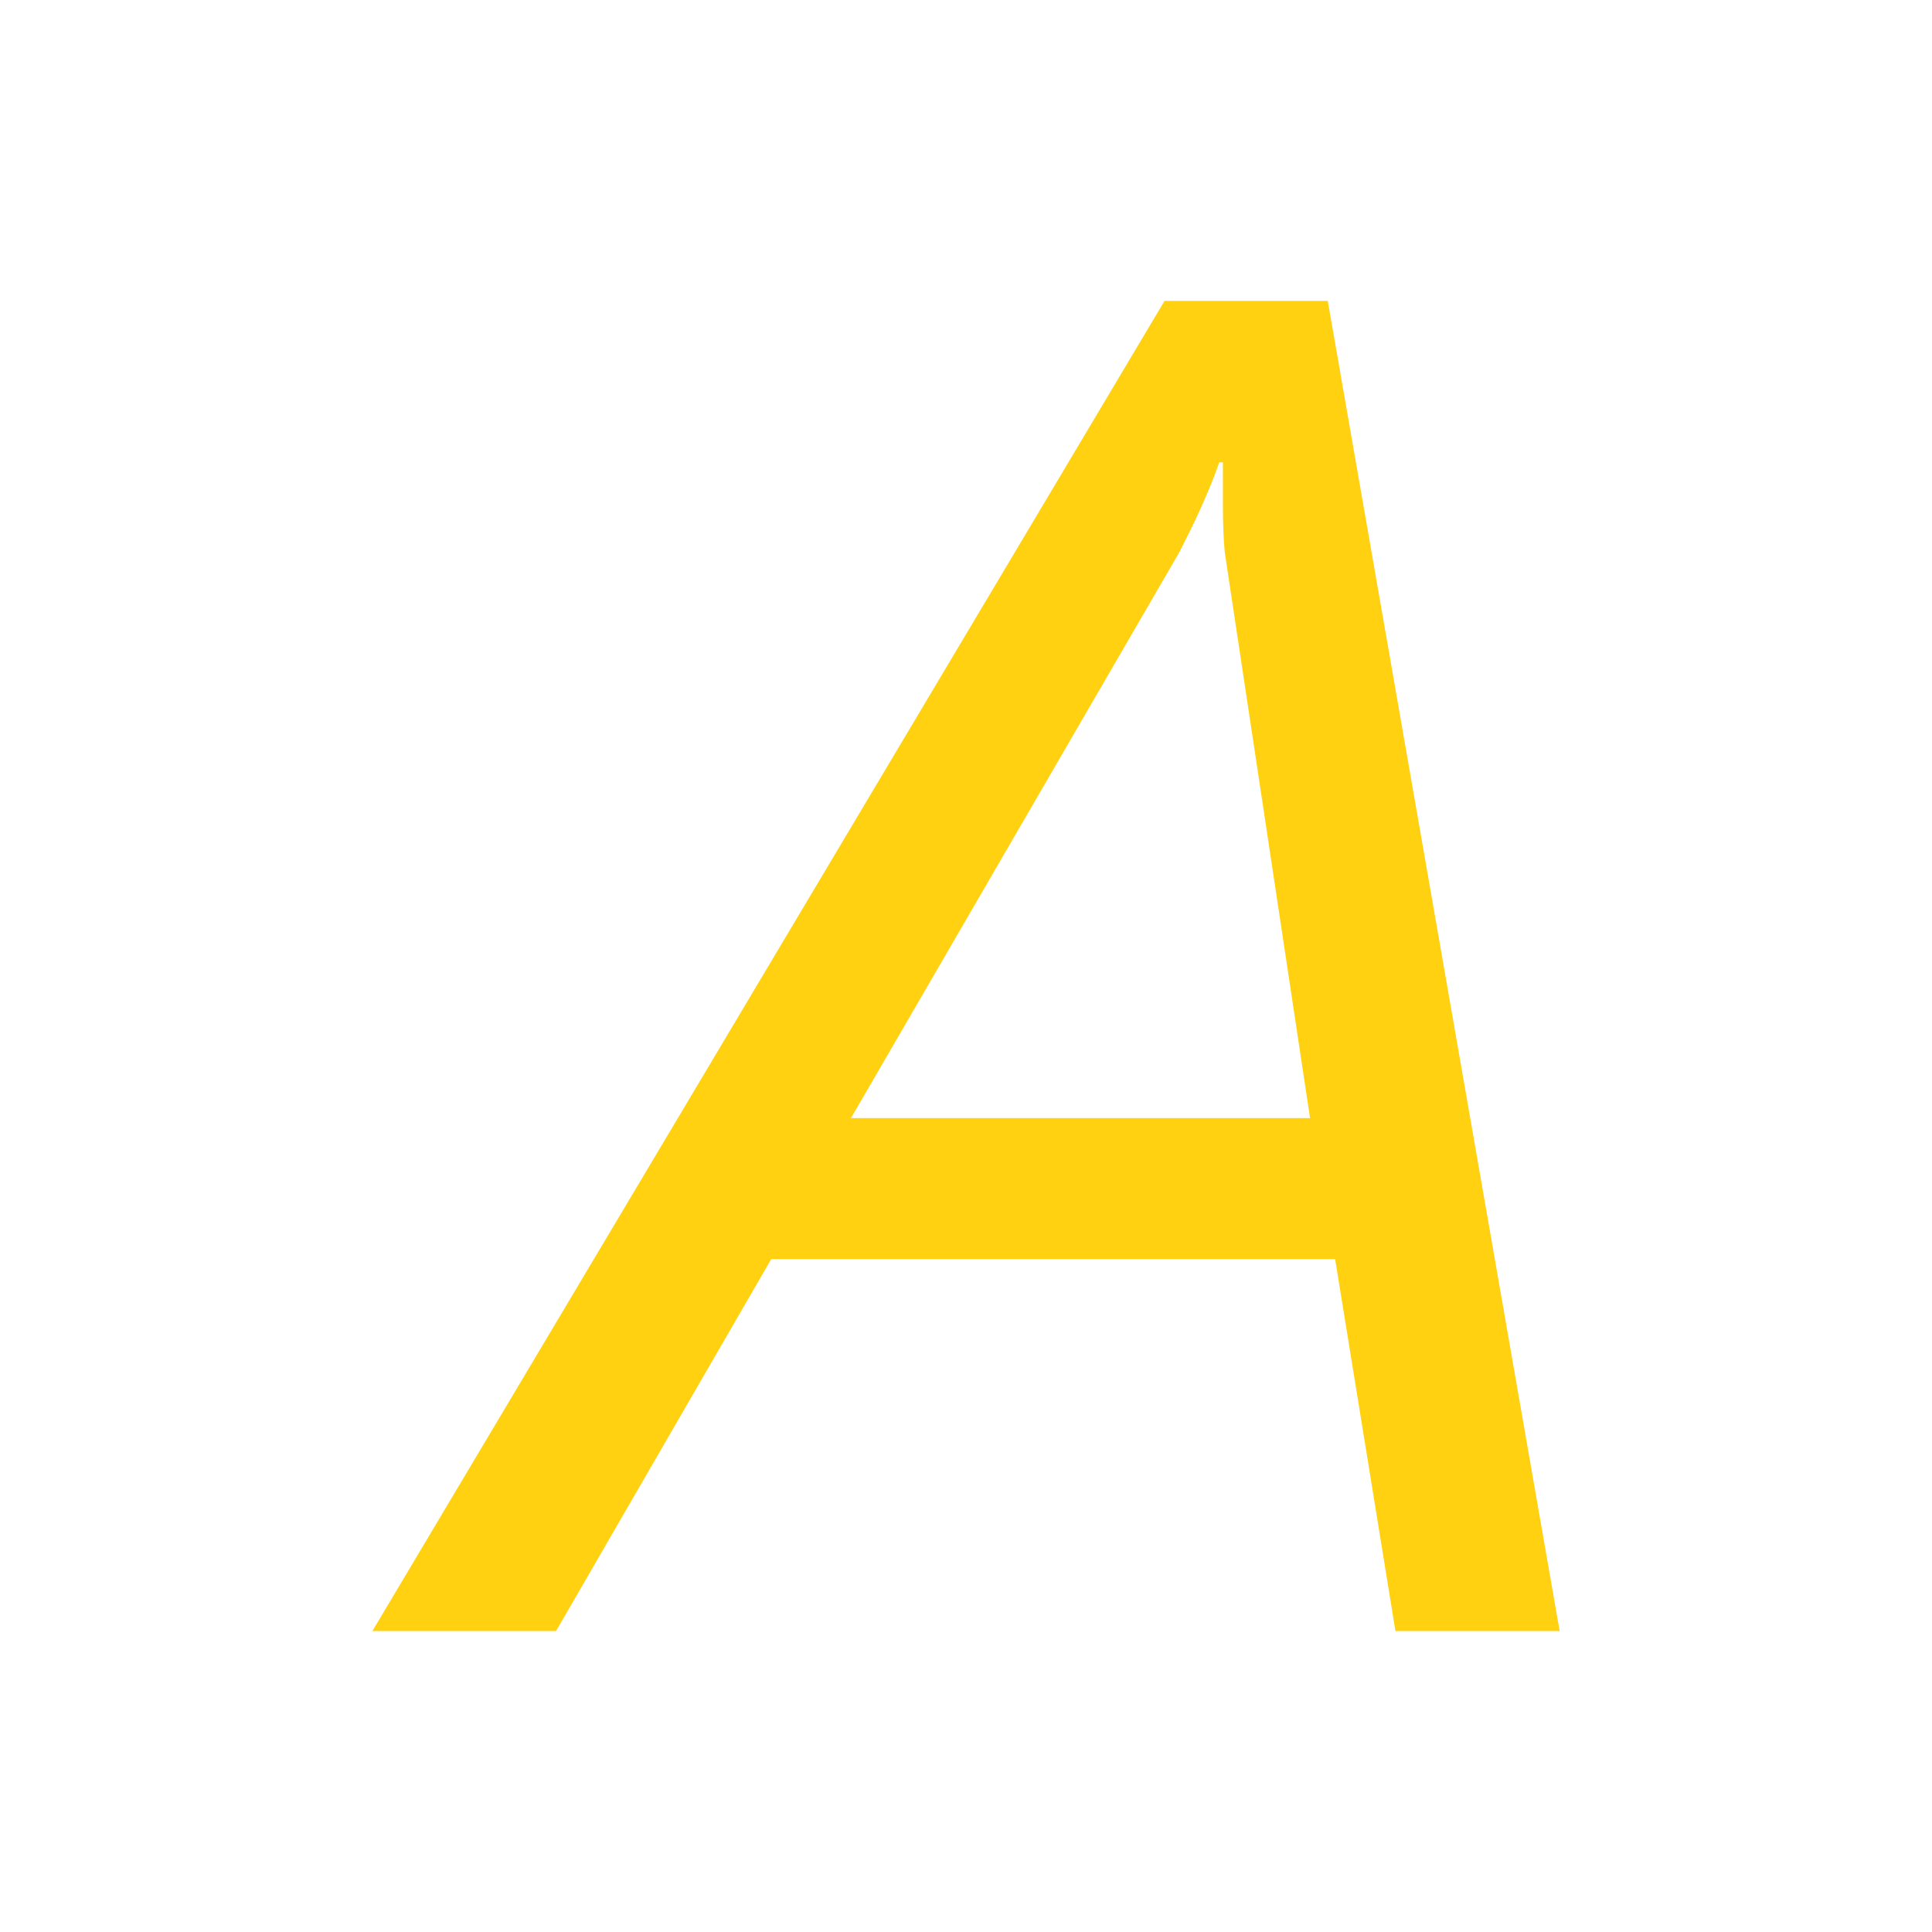
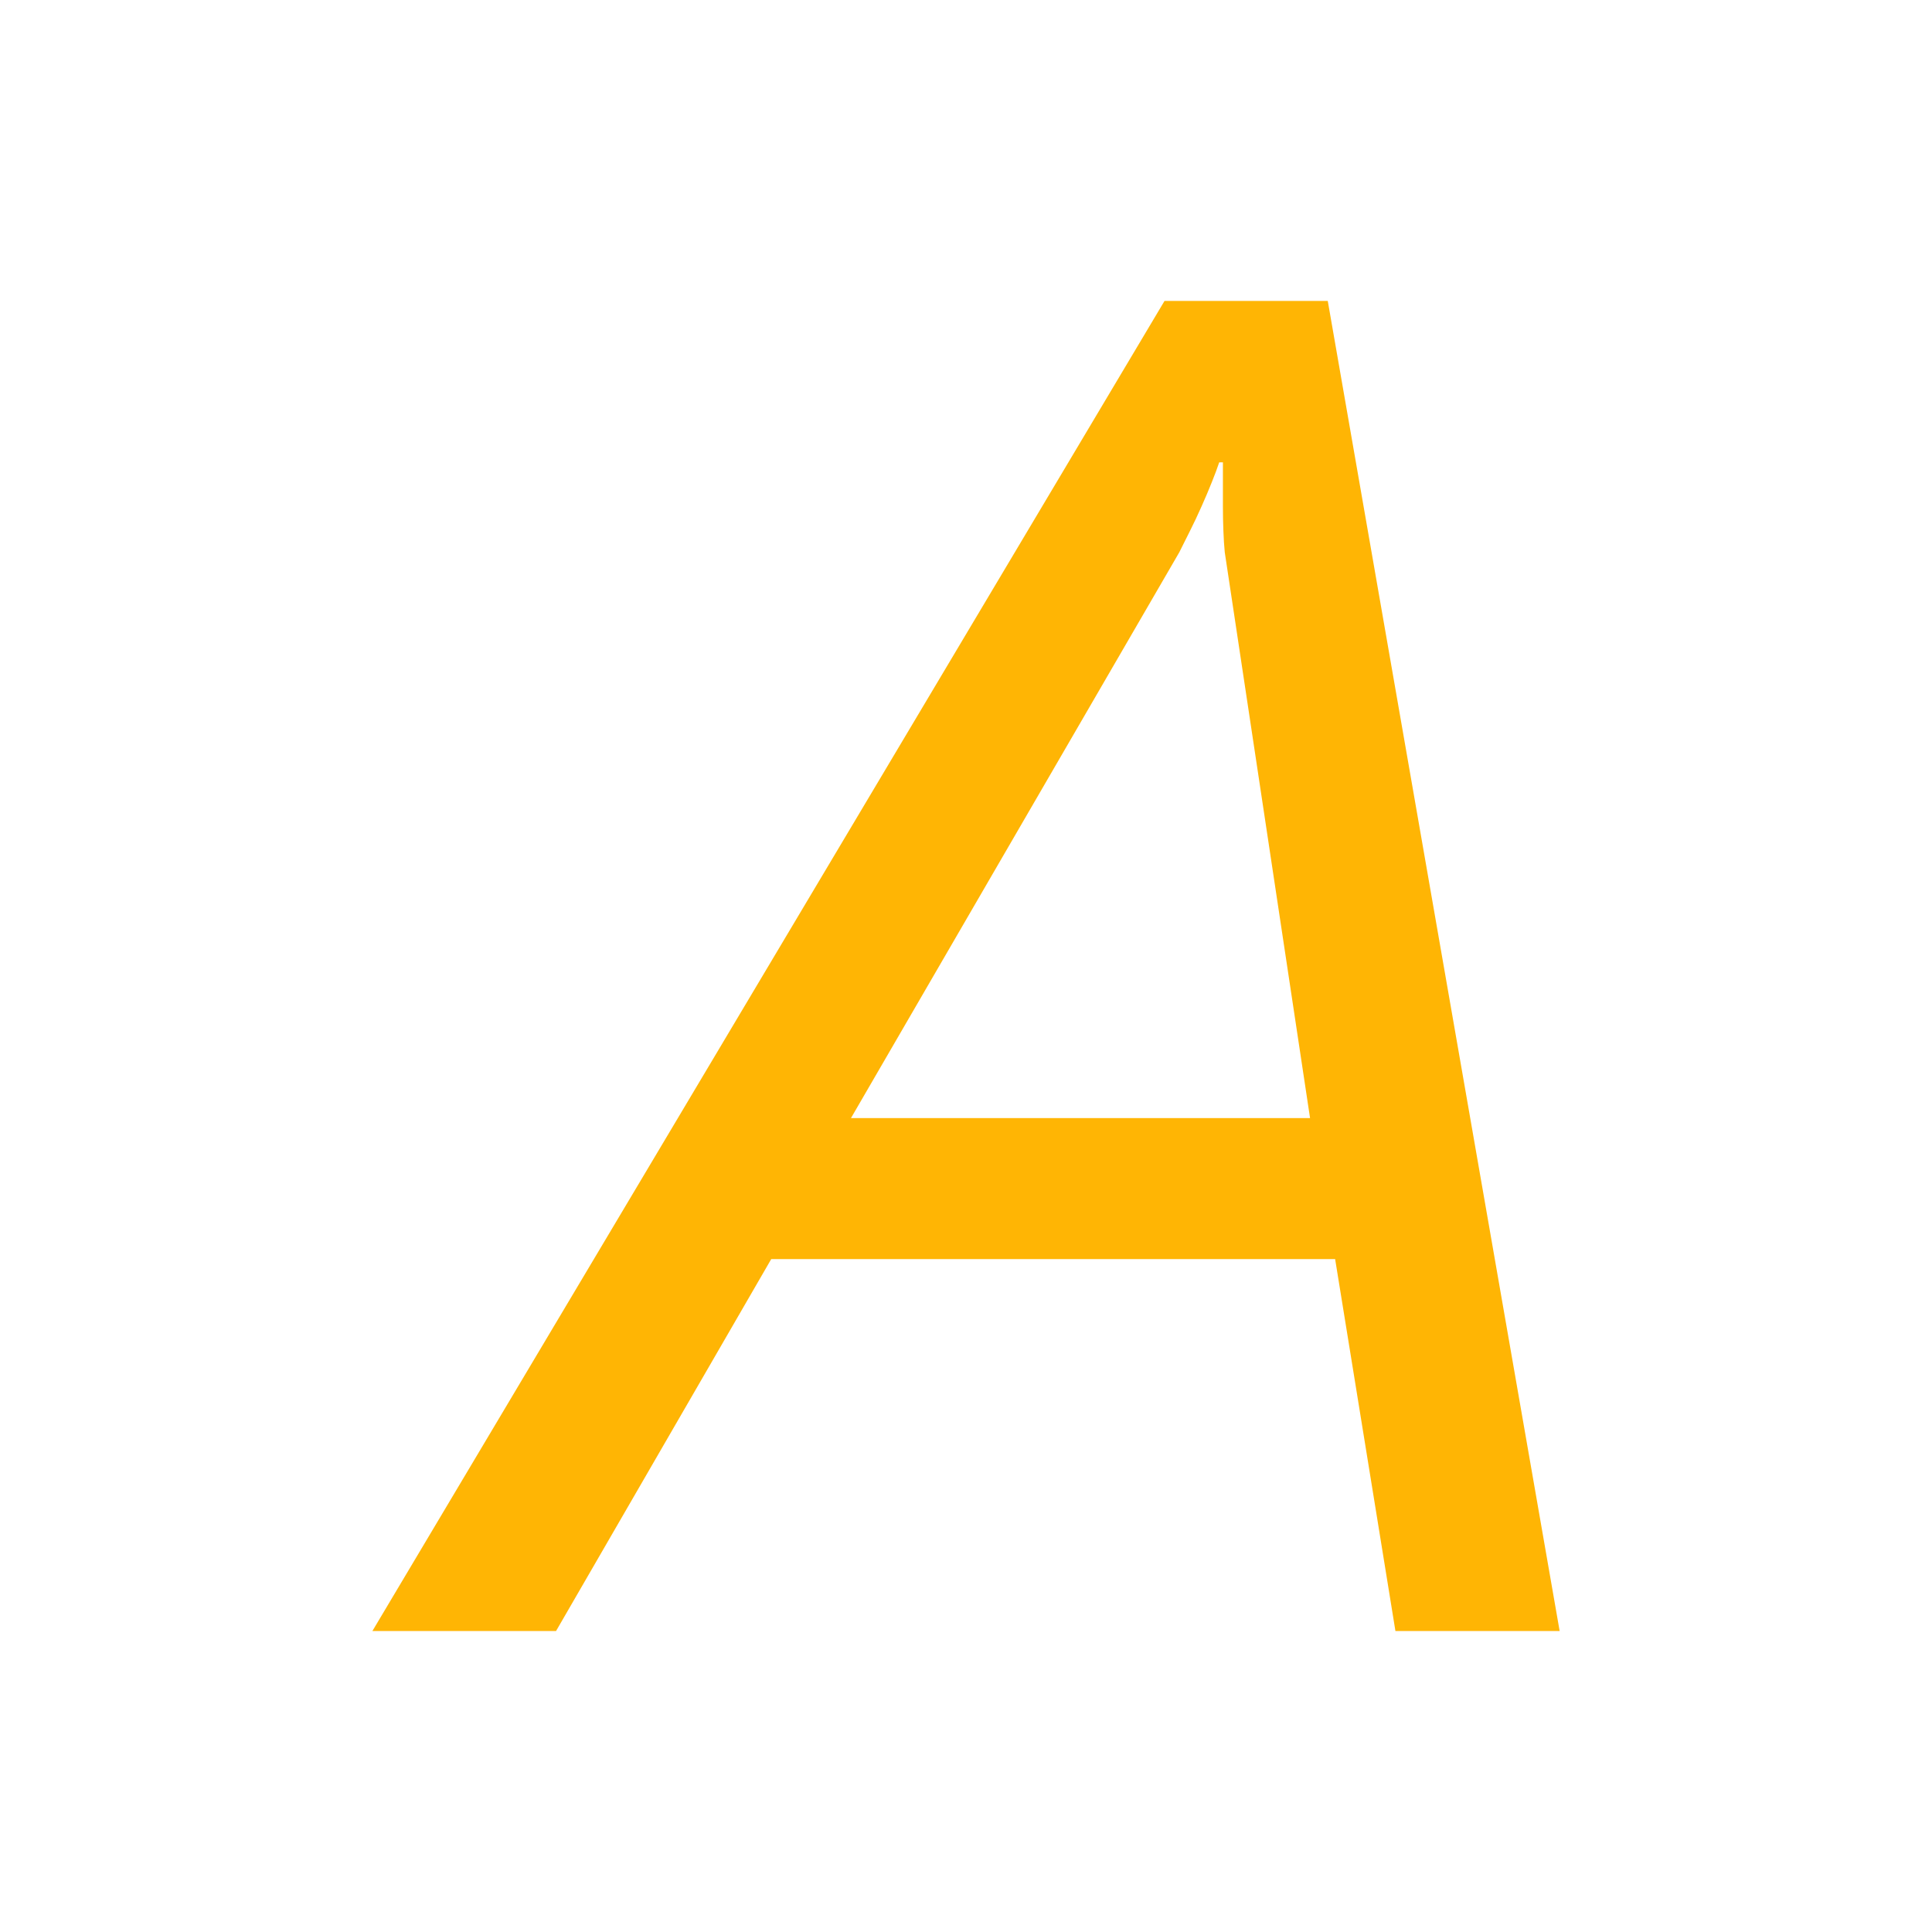
<svg xmlns="http://www.w3.org/2000/svg" version="1.1" id="svg1306" x="0px" y="0px" width="48px" height="48px" viewBox="0 0 48 48" enable-background="new 0 0 48 48" xml:space="preserve">
  <defs>
	
	
		</defs>
  <g>
-     <path fill="#FFD110" d="M34.669,40.522l-1.498-9.24h-14.01l-5.346,9.24H9.252l19.68-33.045h4.056l5.761,33.045H34.669z    M30.429,13.722c-0.016-0.153-0.026-0.33-0.034-0.53c-0.008-0.199-0.012-0.399-0.012-0.599c0-0.215,0-0.415,0-0.599   c0-0.2,0-0.369,0-0.507h-0.092c-0.046,0.139-0.108,0.304-0.185,0.496s-0.161,0.392-0.254,0.599   c-0.092,0.208-0.188,0.411-0.288,0.61c-0.1,0.2-0.188,0.377-0.265,0.53l-8.157,14.057h11.406L30.429,13.722z" />
+     <path fill="#FFB504" d="M34.669,40.522l-1.498-9.24h-14.01l-5.346,9.24H9.252l19.68-33.045h4.056l5.761,33.045H34.669z    M30.429,13.722c-0.016-0.153-0.026-0.33-0.034-0.53c-0.008-0.199-0.012-0.399-0.012-0.599c0-0.215,0-0.415,0-0.599   c0-0.2,0-0.369,0-0.507h-0.092c-0.046,0.139-0.108,0.304-0.185,0.496s-0.161,0.392-0.254,0.599   c-0.092,0.208-0.188,0.411-0.288,0.61c-0.1,0.2-0.188,0.377-0.265,0.53l-8.157,14.057h11.406L30.429,13.722z" />
  </g>
</svg>
